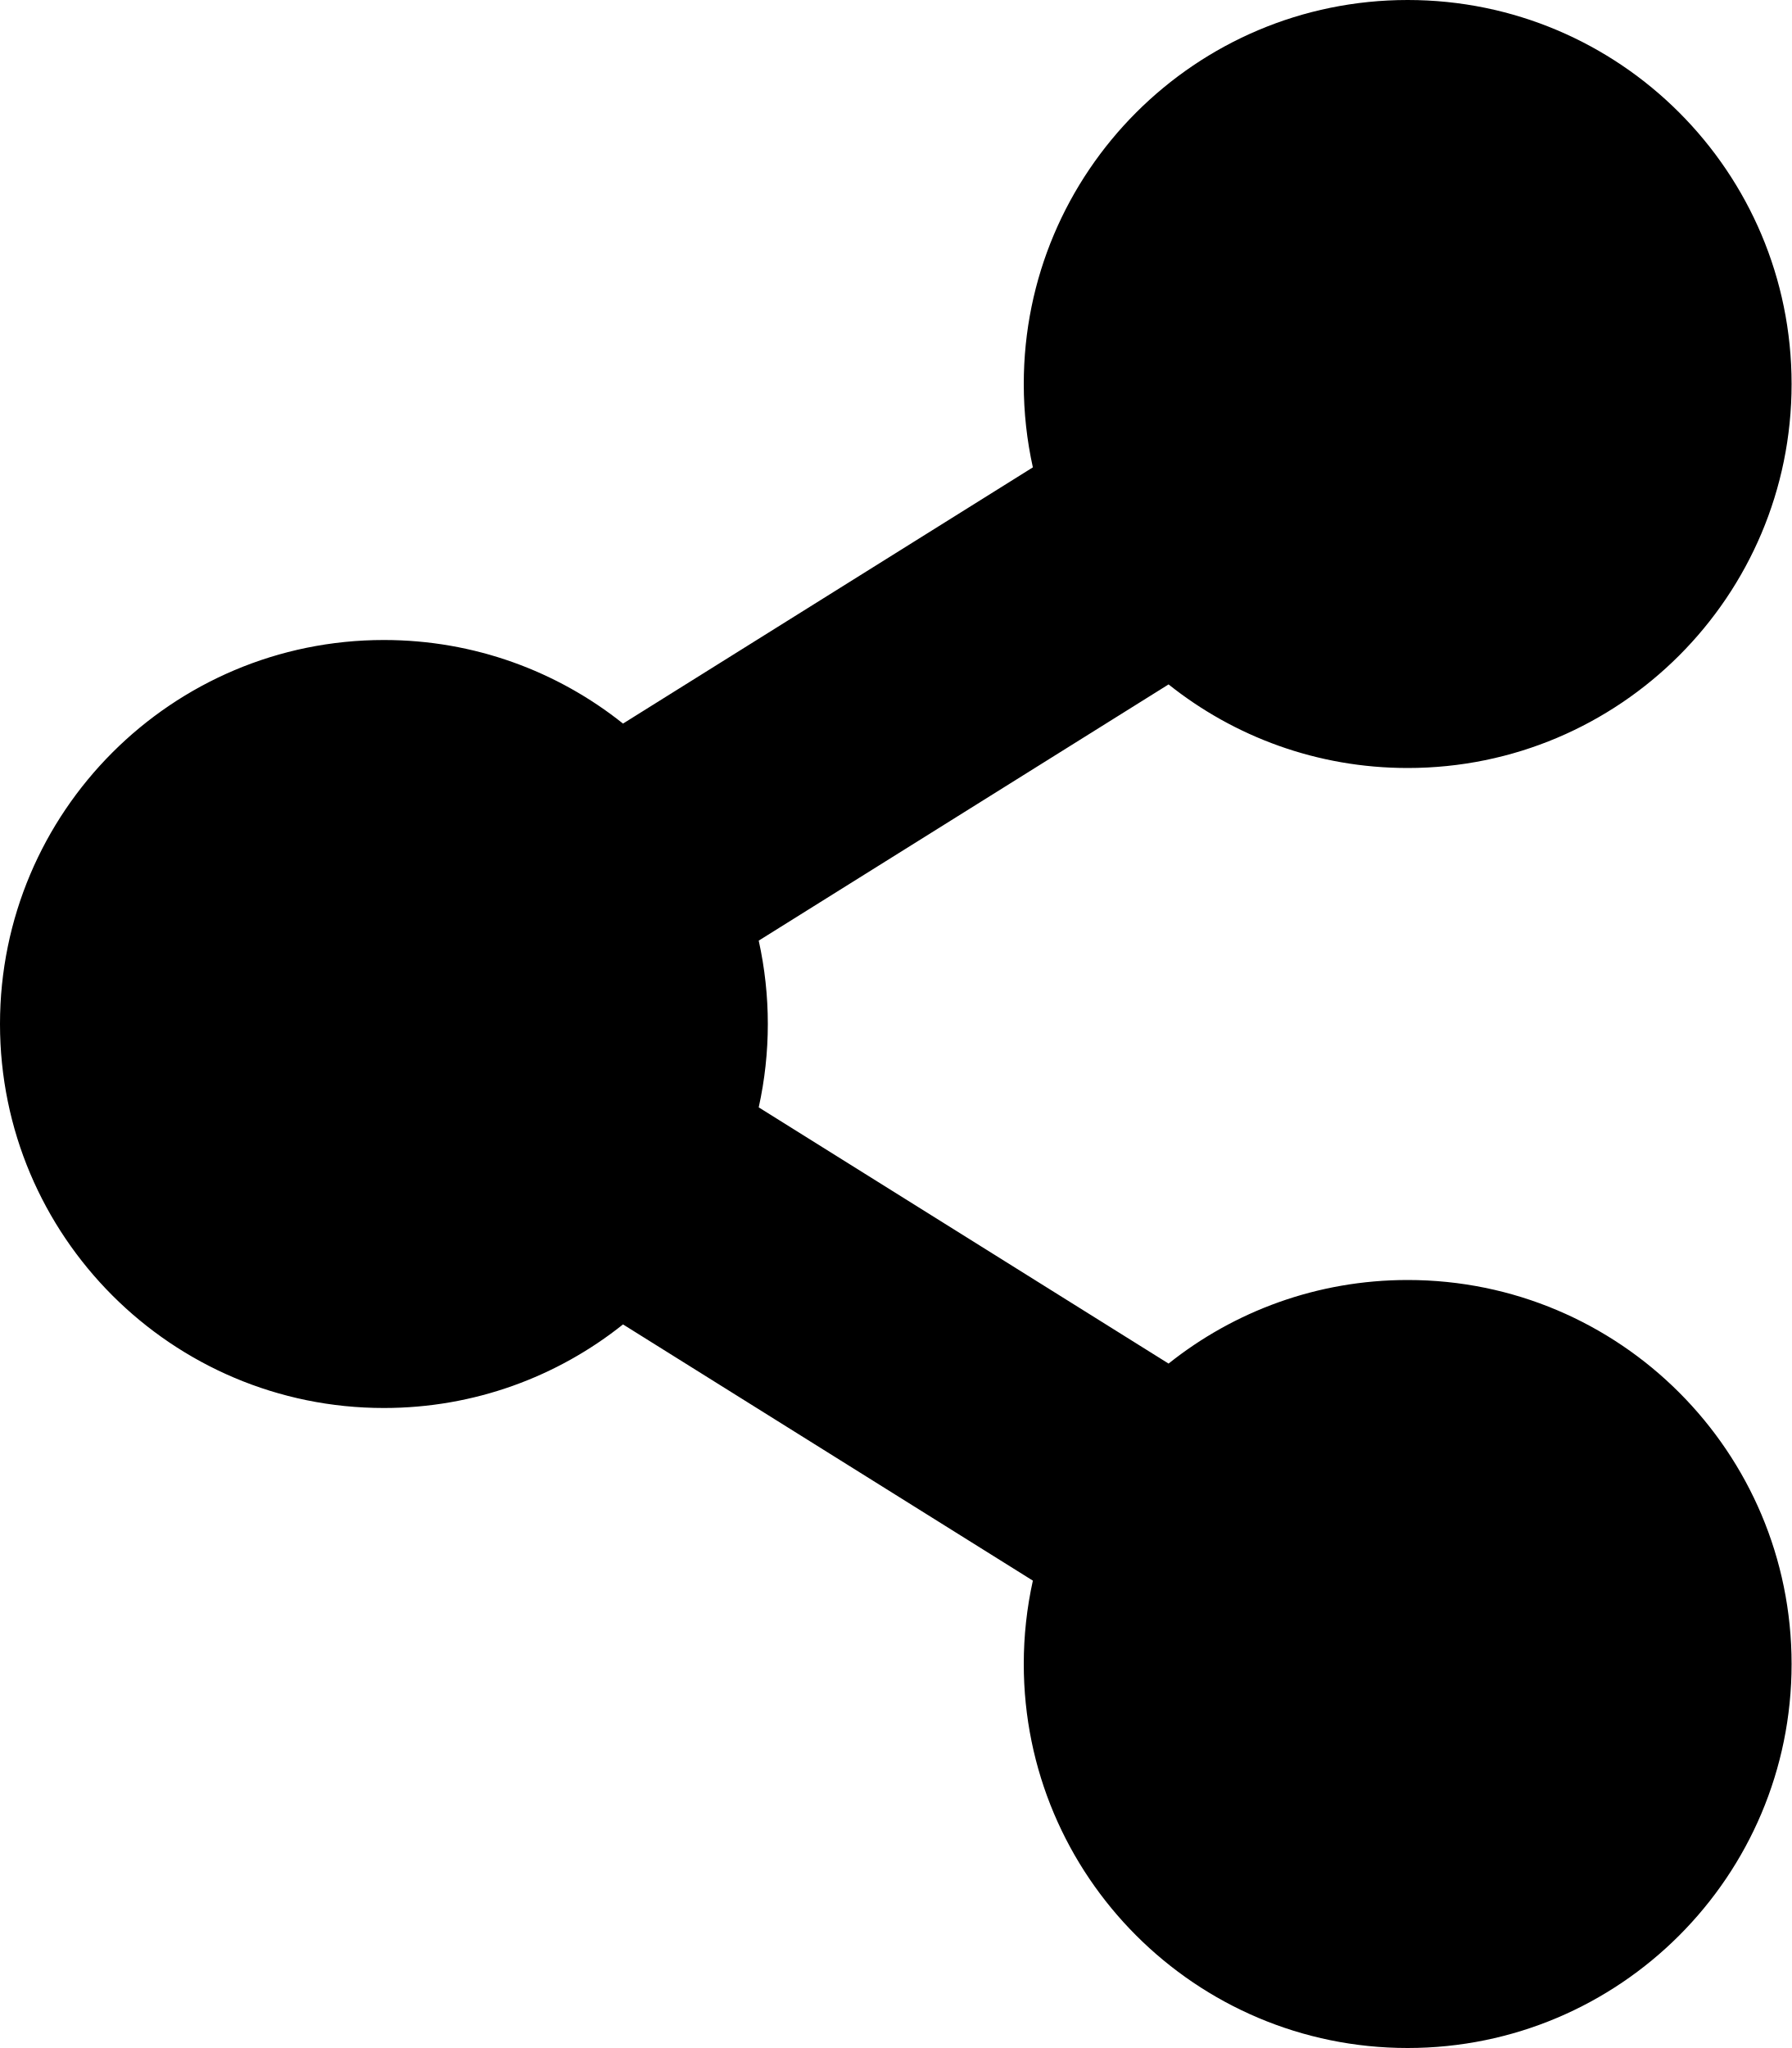
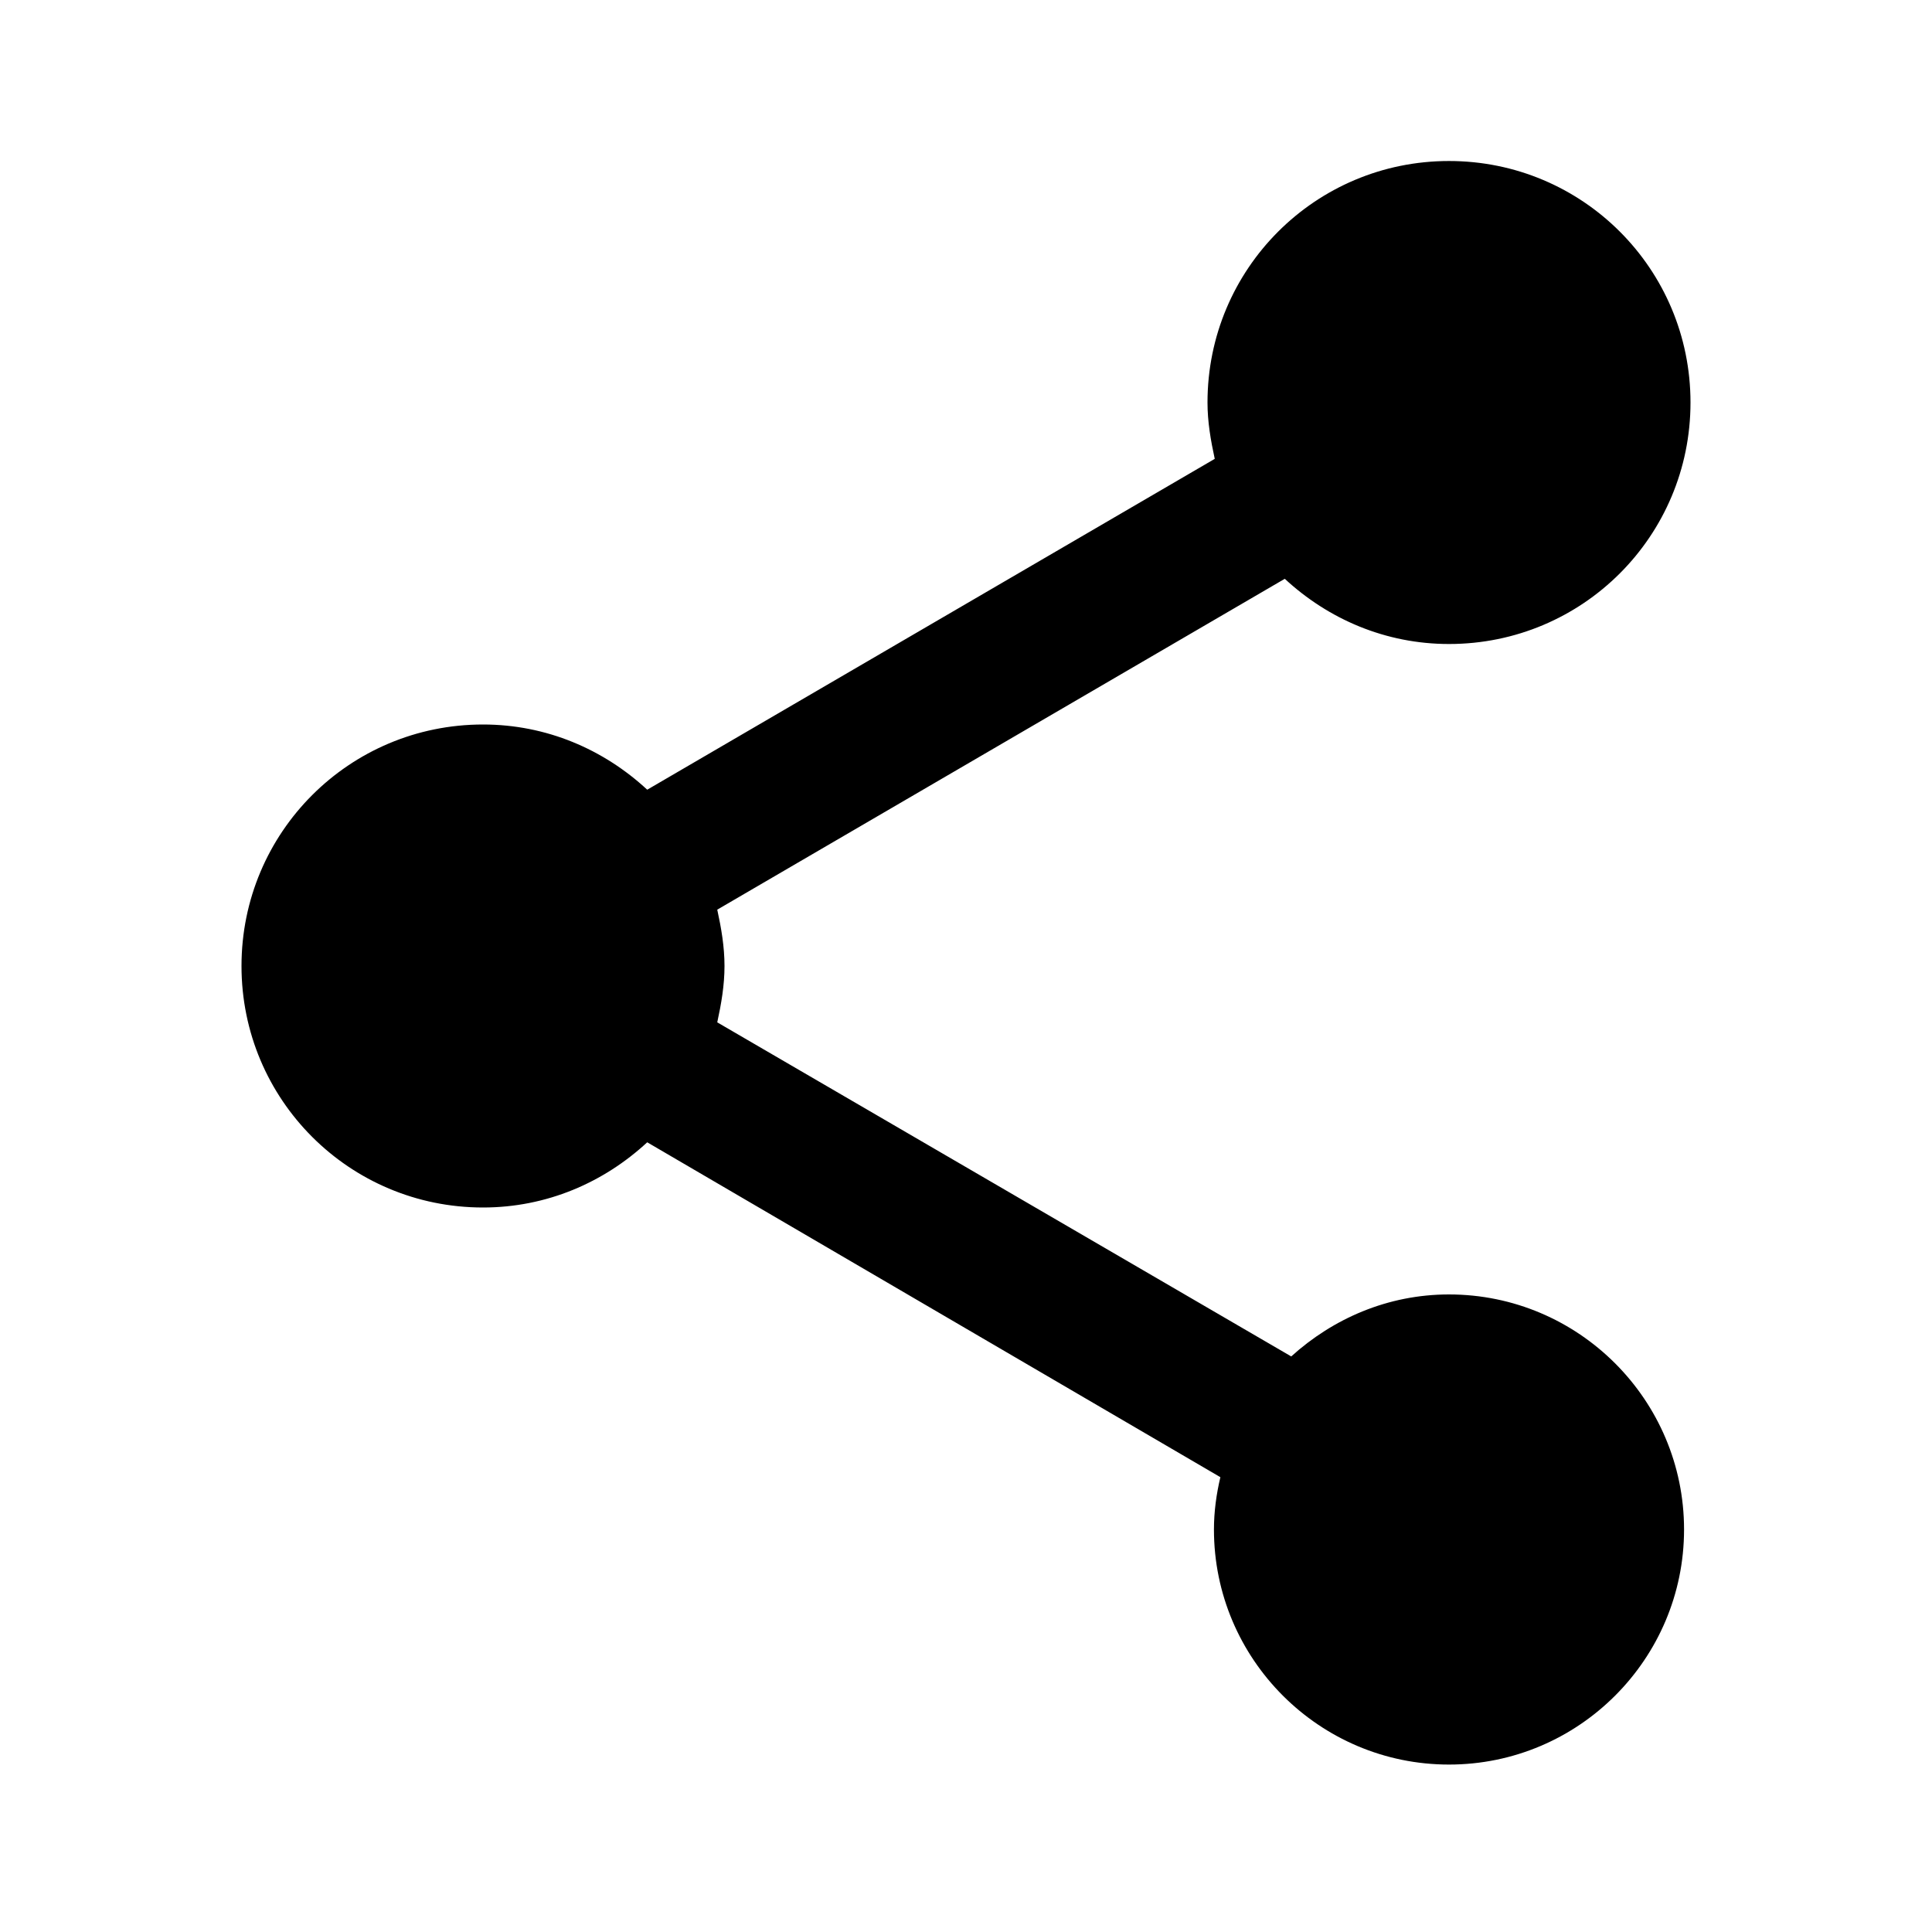
- <svg xmlns="http://www.w3.org/2000/svg" aria-hidden="true" focusable="false" data-prefix="fas" data-icon="share-alt" class="svg-inline--fa fa-share-alt fa-w-14" role="img" viewBox="0 0 448 512">
-   <path fill="currentColor" d="M352 320c-22.608 0-43.387 7.819-59.79 20.895l-102.486-64.054a96.551 96.551 0 0 0 0-41.683l102.486-64.054C308.613 184.181 329.392 192 352 192c53.019 0 96-42.981 96-96S405.019 0 352 0s-96 42.981-96 96c0 7.158.79 14.13 2.276 20.841L155.79 180.895C139.387 167.819 118.608 160 96 160c-53.019 0-96 42.981-96 96s42.981 96 96 96c22.608 0 43.387-7.819 59.79-20.895l102.486 64.054A96.301 96.301 0 0 0 256 416c0 53.019 42.981 96 96 96s96-42.981 96-96-42.981-96-96-96z" />
+ <svg xmlns="http://www.w3.org/2000/svg" width="128" height="128" viewBox="0 0 128 128" fill="none">
+   <path d="M96 85.76C91.947 85.76 88.32 87.36 85.547 89.867L47.52 67.733C47.787 66.507 48 65.28 48 64C48 62.72 47.787 61.493 47.52 60.267L85.12 38.347C88 41.013 91.787 42.667 96 42.667C104.853 42.667 112 35.52 112 26.667C112 17.813 104.853 10.667 96 10.667C87.147 10.667 80 17.813 80 26.667C80 27.947 80.213 29.173 80.48 30.4L42.88 52.32C40 49.653 36.213 48 32 48C23.147 48 16 55.147 16 64C16 72.853 23.147 80 32 80C36.213 80 40 78.347 42.88 75.68L80.853 97.867C80.587 98.987 80.427 100.16 80.427 101.333C80.427 109.92 87.413 116.907 96 116.907C104.587 116.907 111.573 109.92 111.573 101.333C111.573 92.747 104.587 85.76 96 85.76Z" fill="black" />
</svg>
